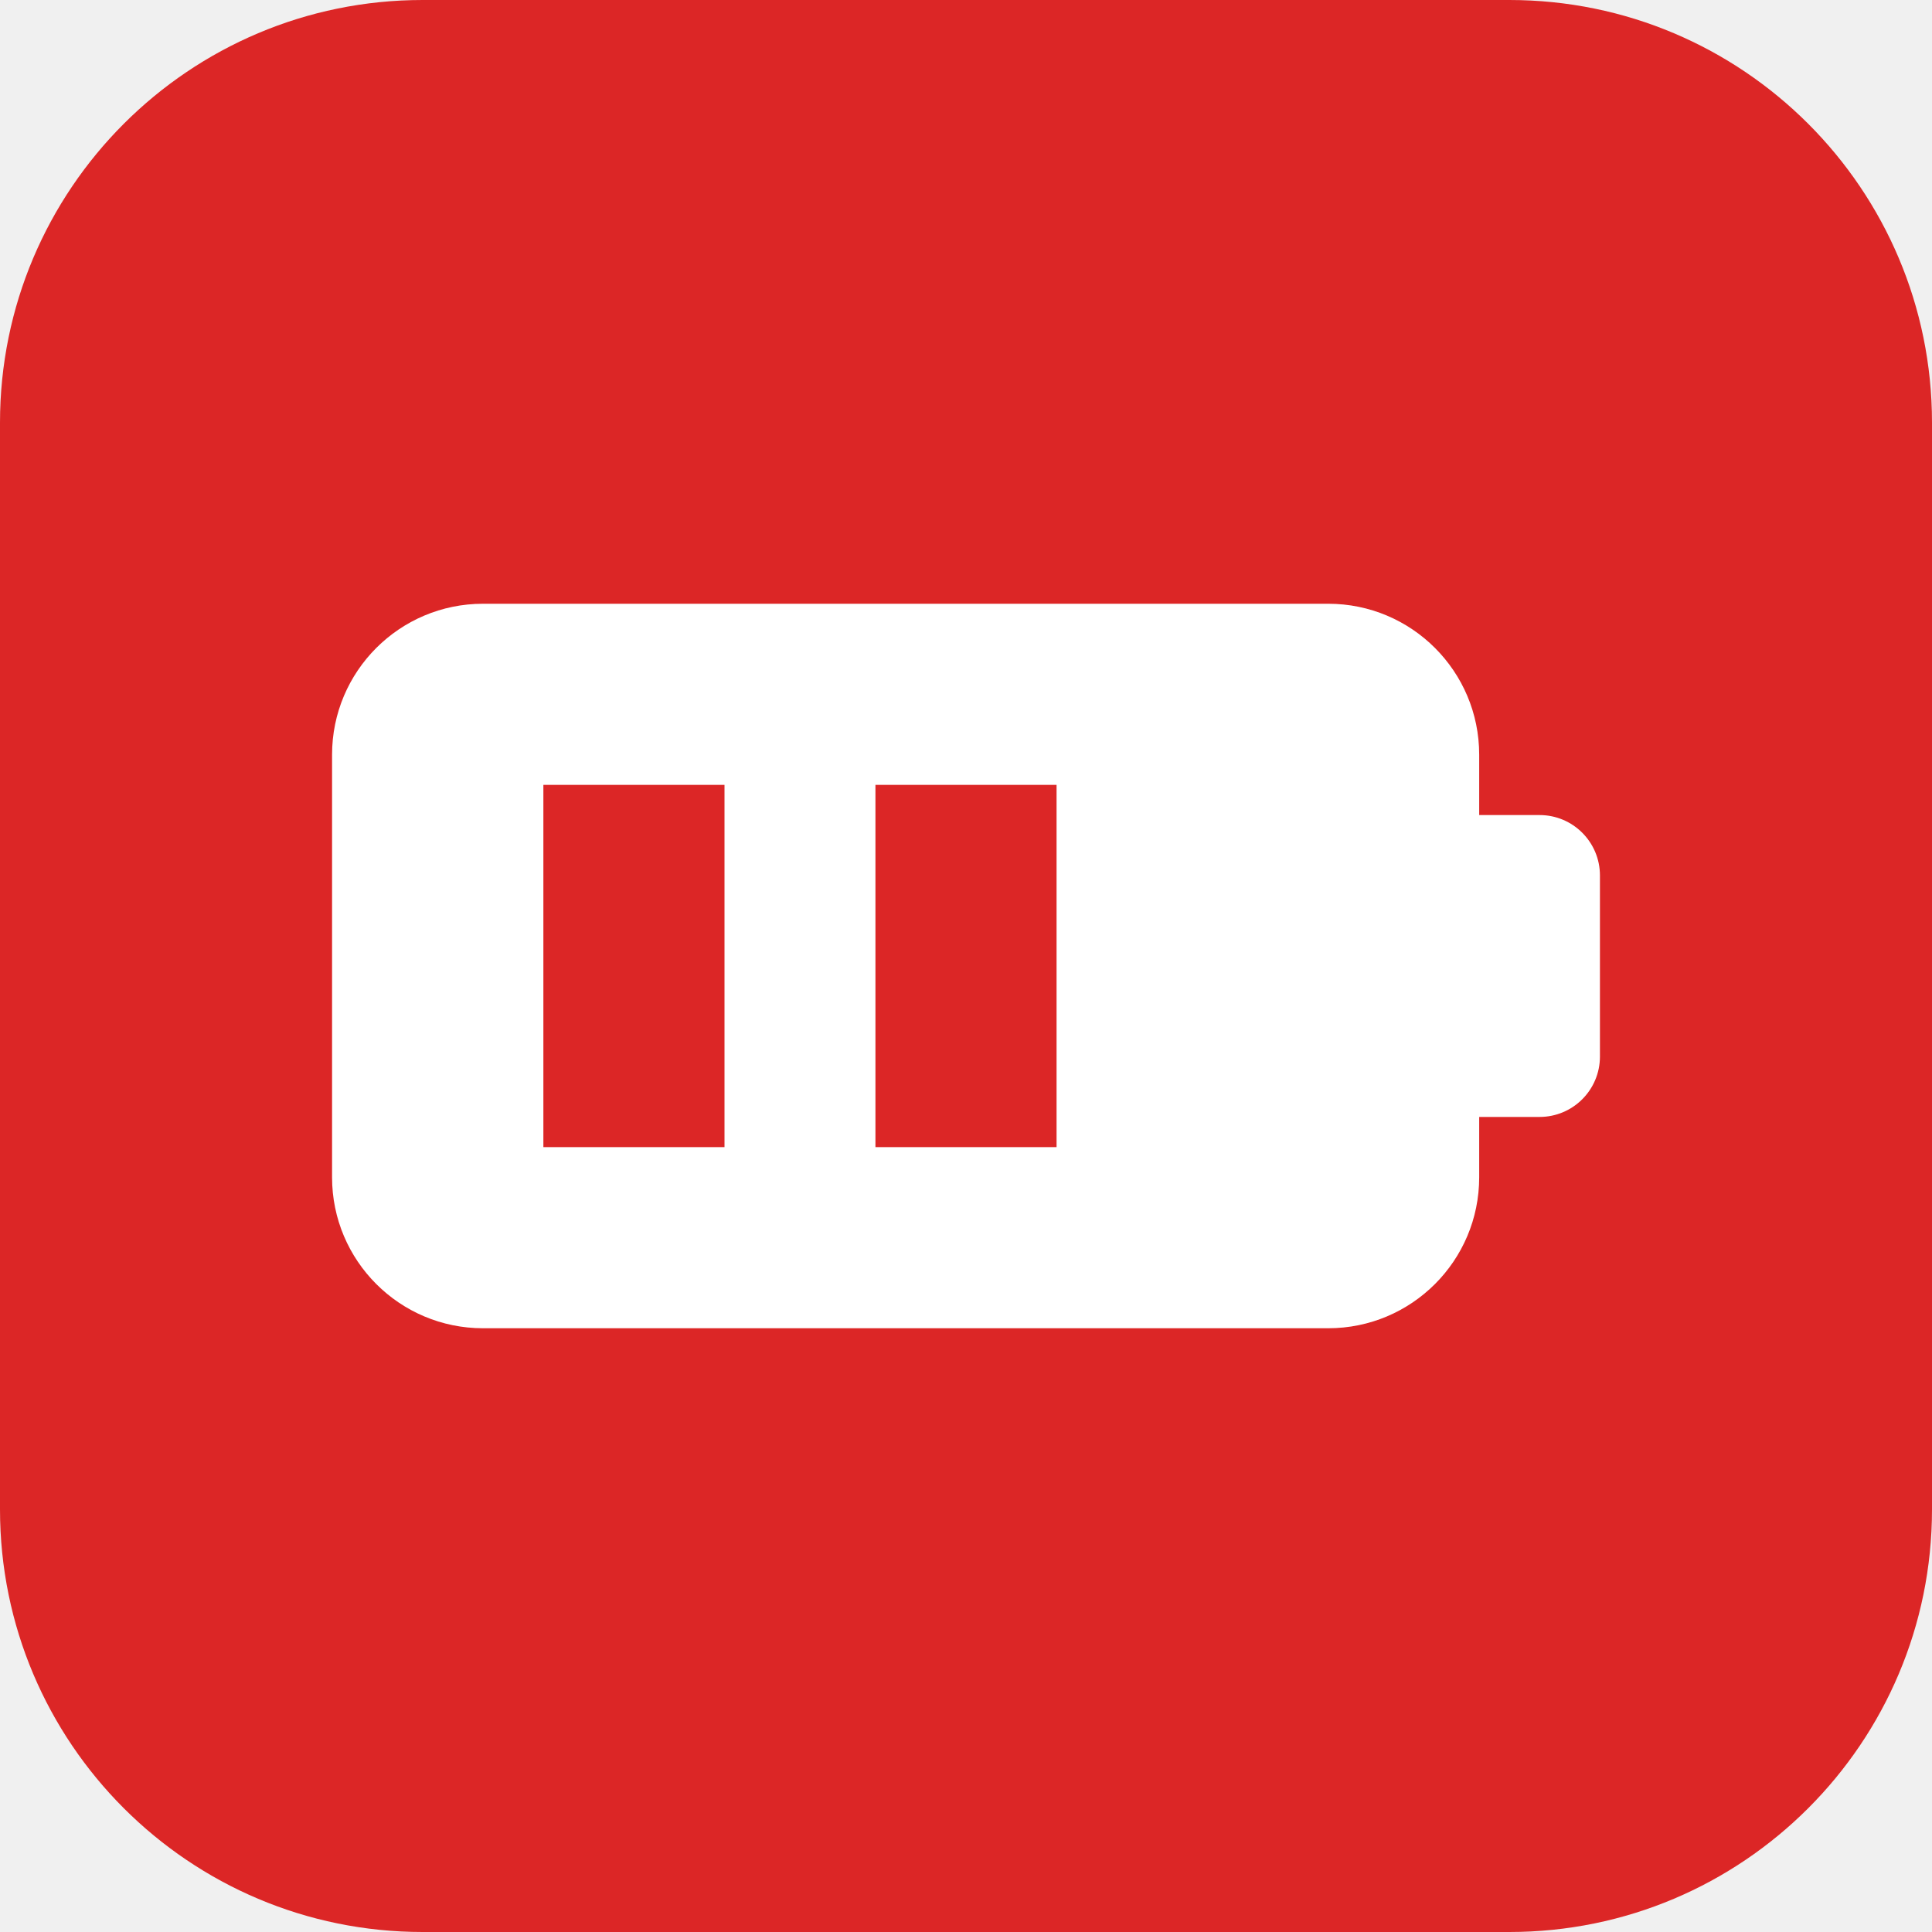
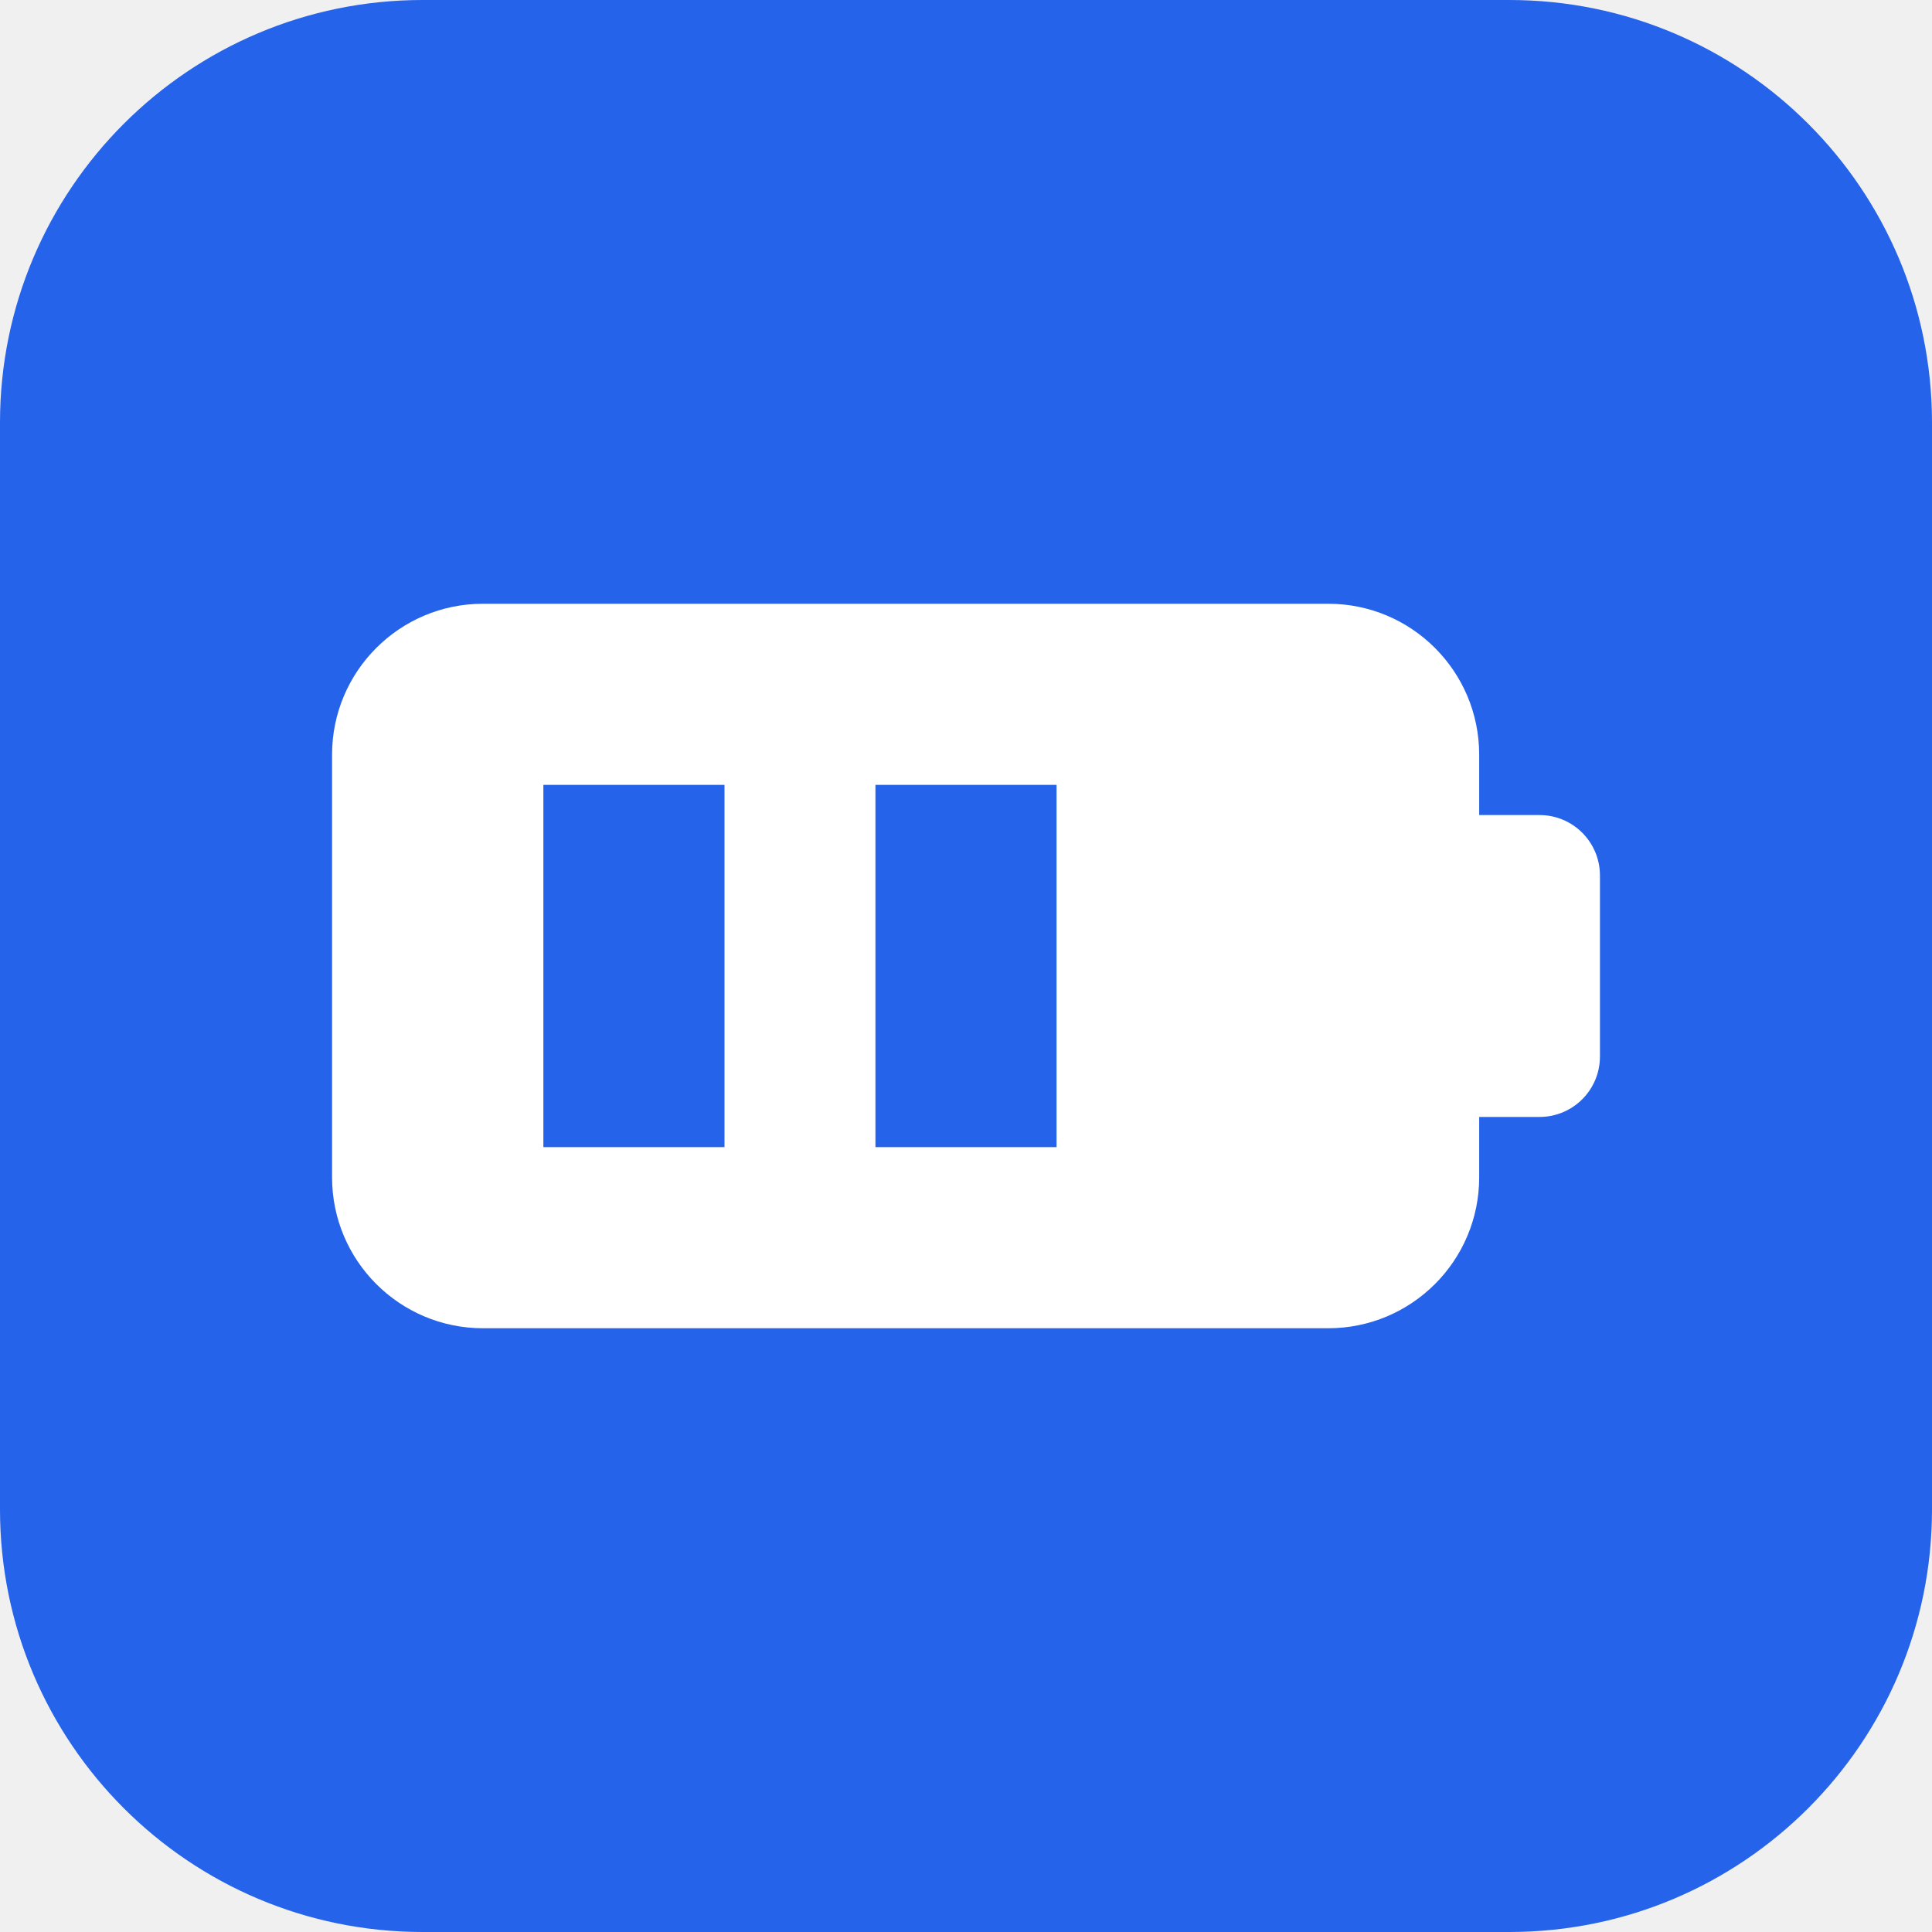
<svg xmlns="http://www.w3.org/2000/svg" viewBox="0 0 32 32" width="32" height="32">
-   <rect width="32" height="32" rx="7" fill="#dc2626" />
+   <rect width="32" height="32" rx="7" fill="#2563eb" />
  <rect x="23.5" y="13.5" width="3" height="5" rx="1" fill="#ffffff" />
  <rect x="5.5" y="10" width="19" height="12" rx="2.5" fill="#ffffff" />
-   <rect x="9" y="13" width="3" height="6" fill="#dc2626" />
-   <rect x="14.5" y="13" width="3" height="6" fill="#dc2626" />
+   <rect x="9" y="13" width="3" height="6" fill="#2563eb" />
+   <rect x="14.5" y="13" width="3" height="6" fill="#2563eb" />
</svg>
